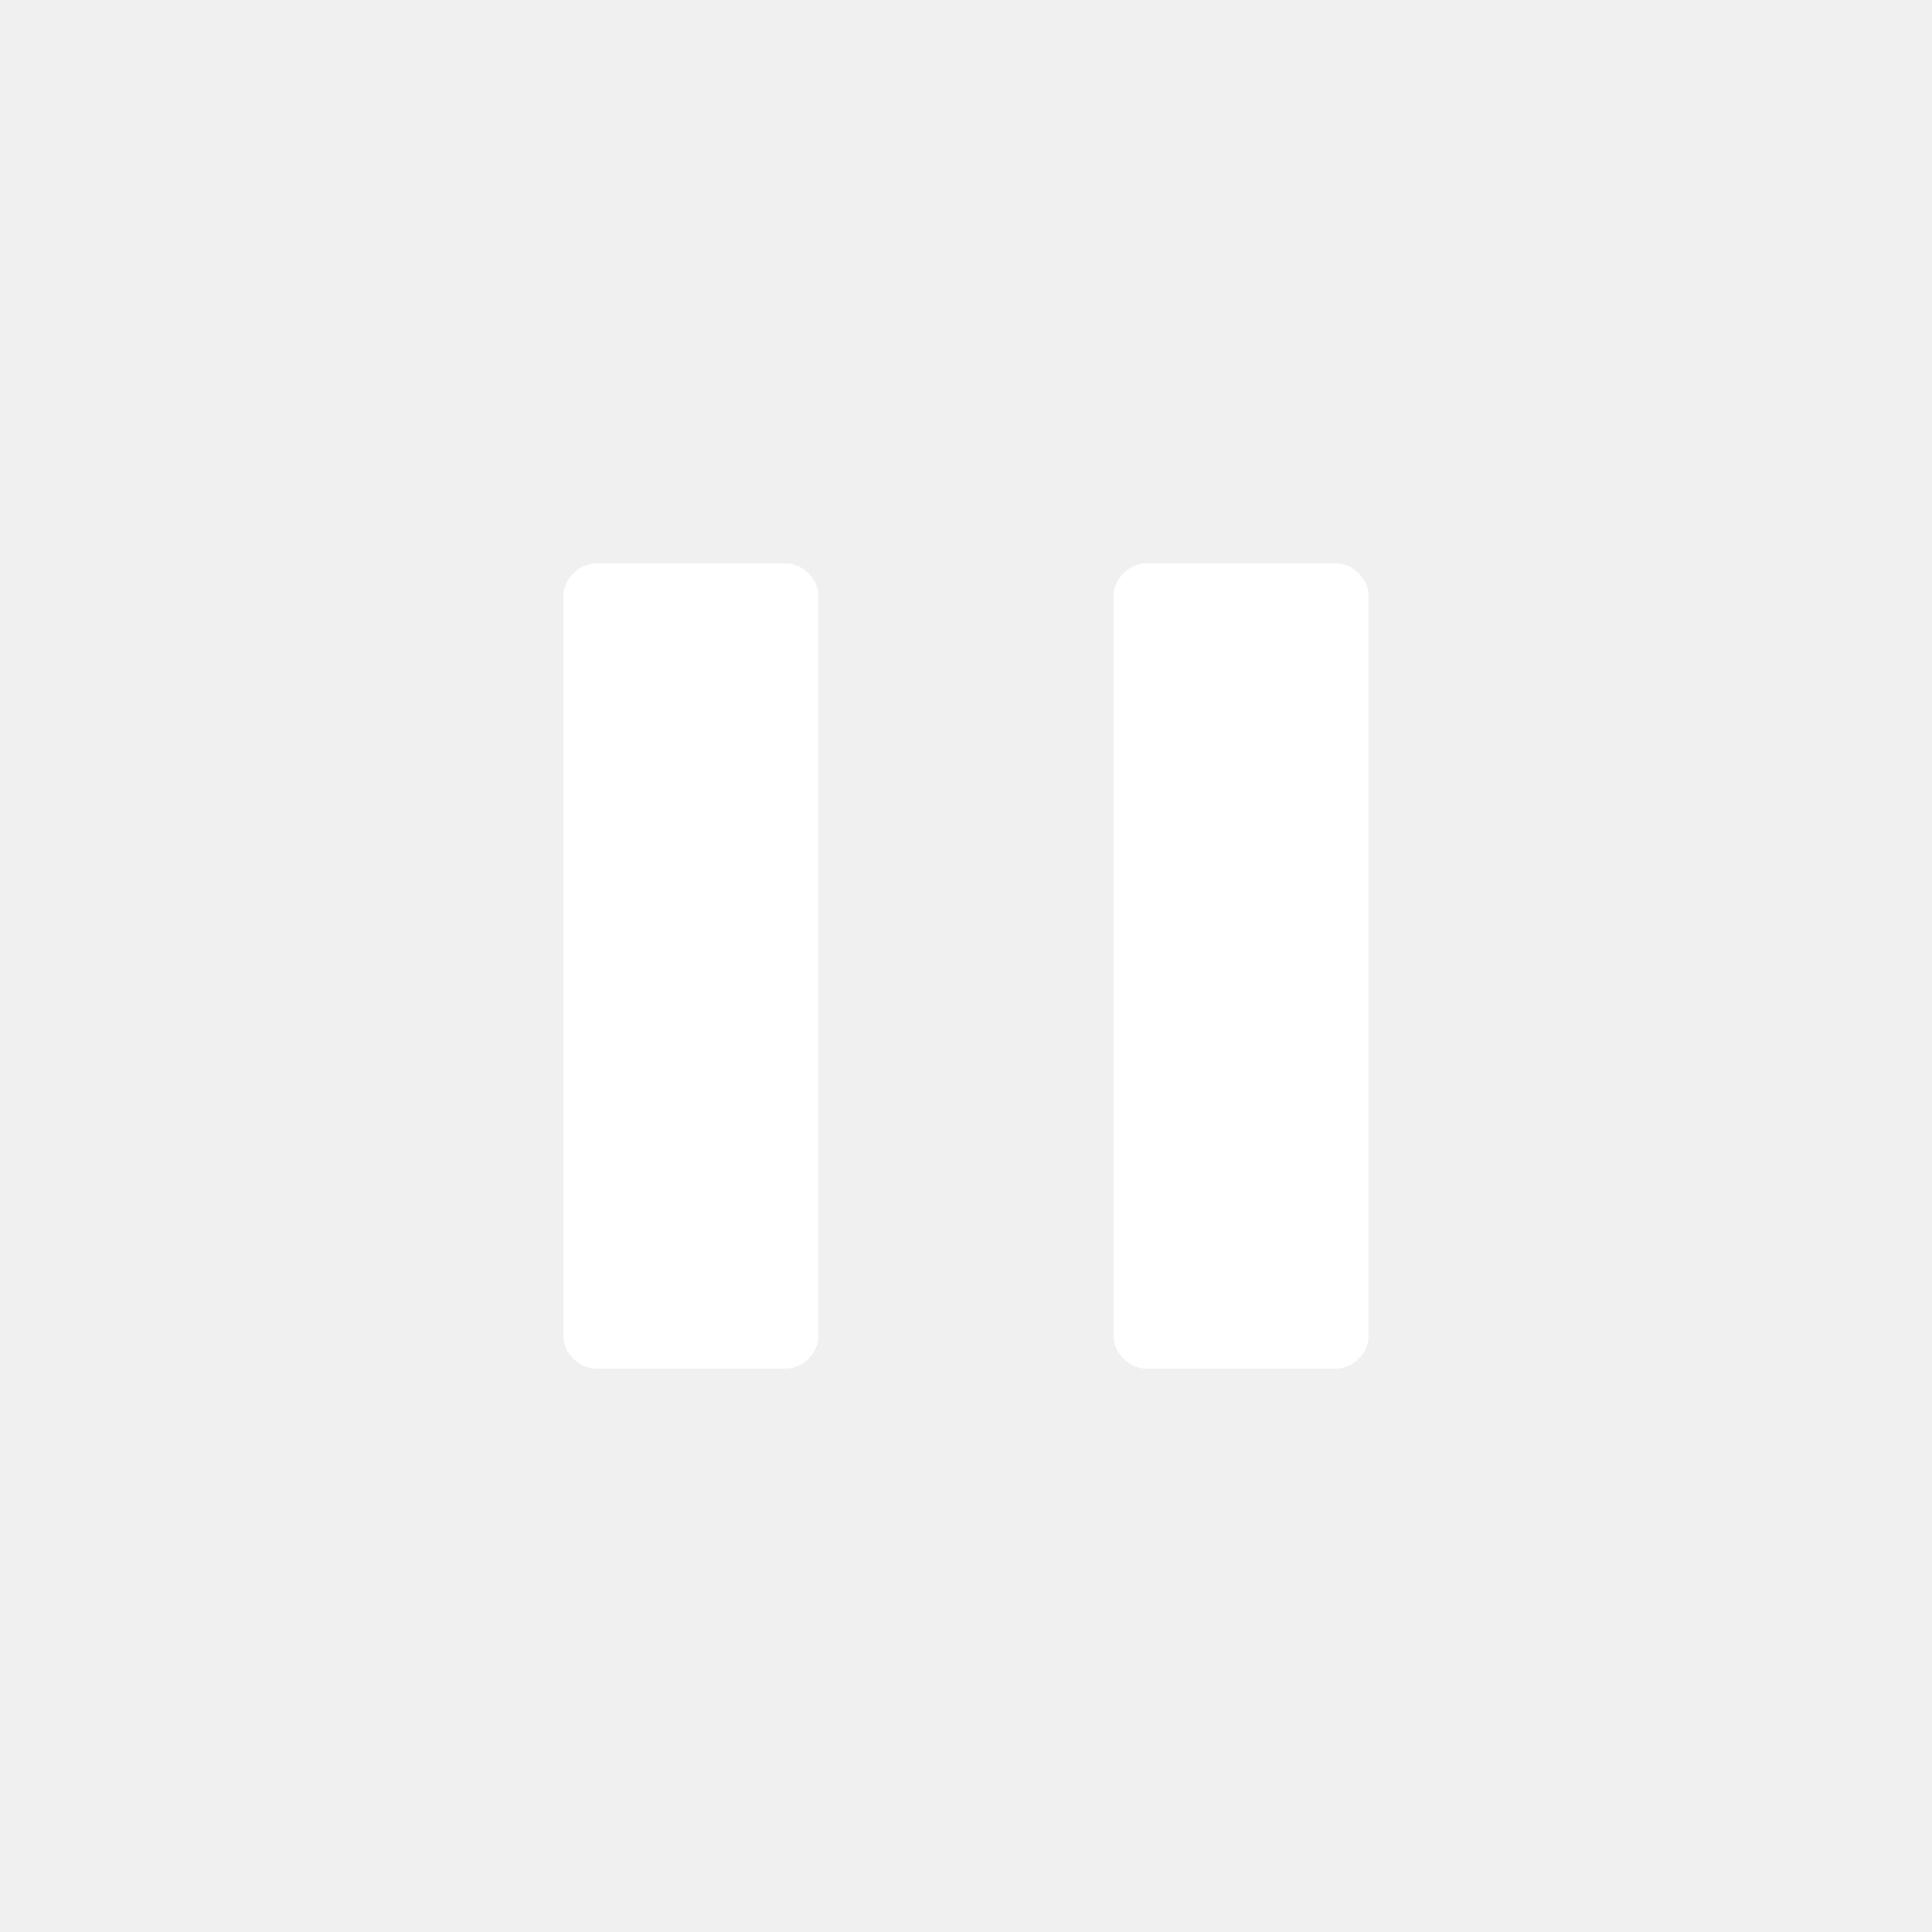
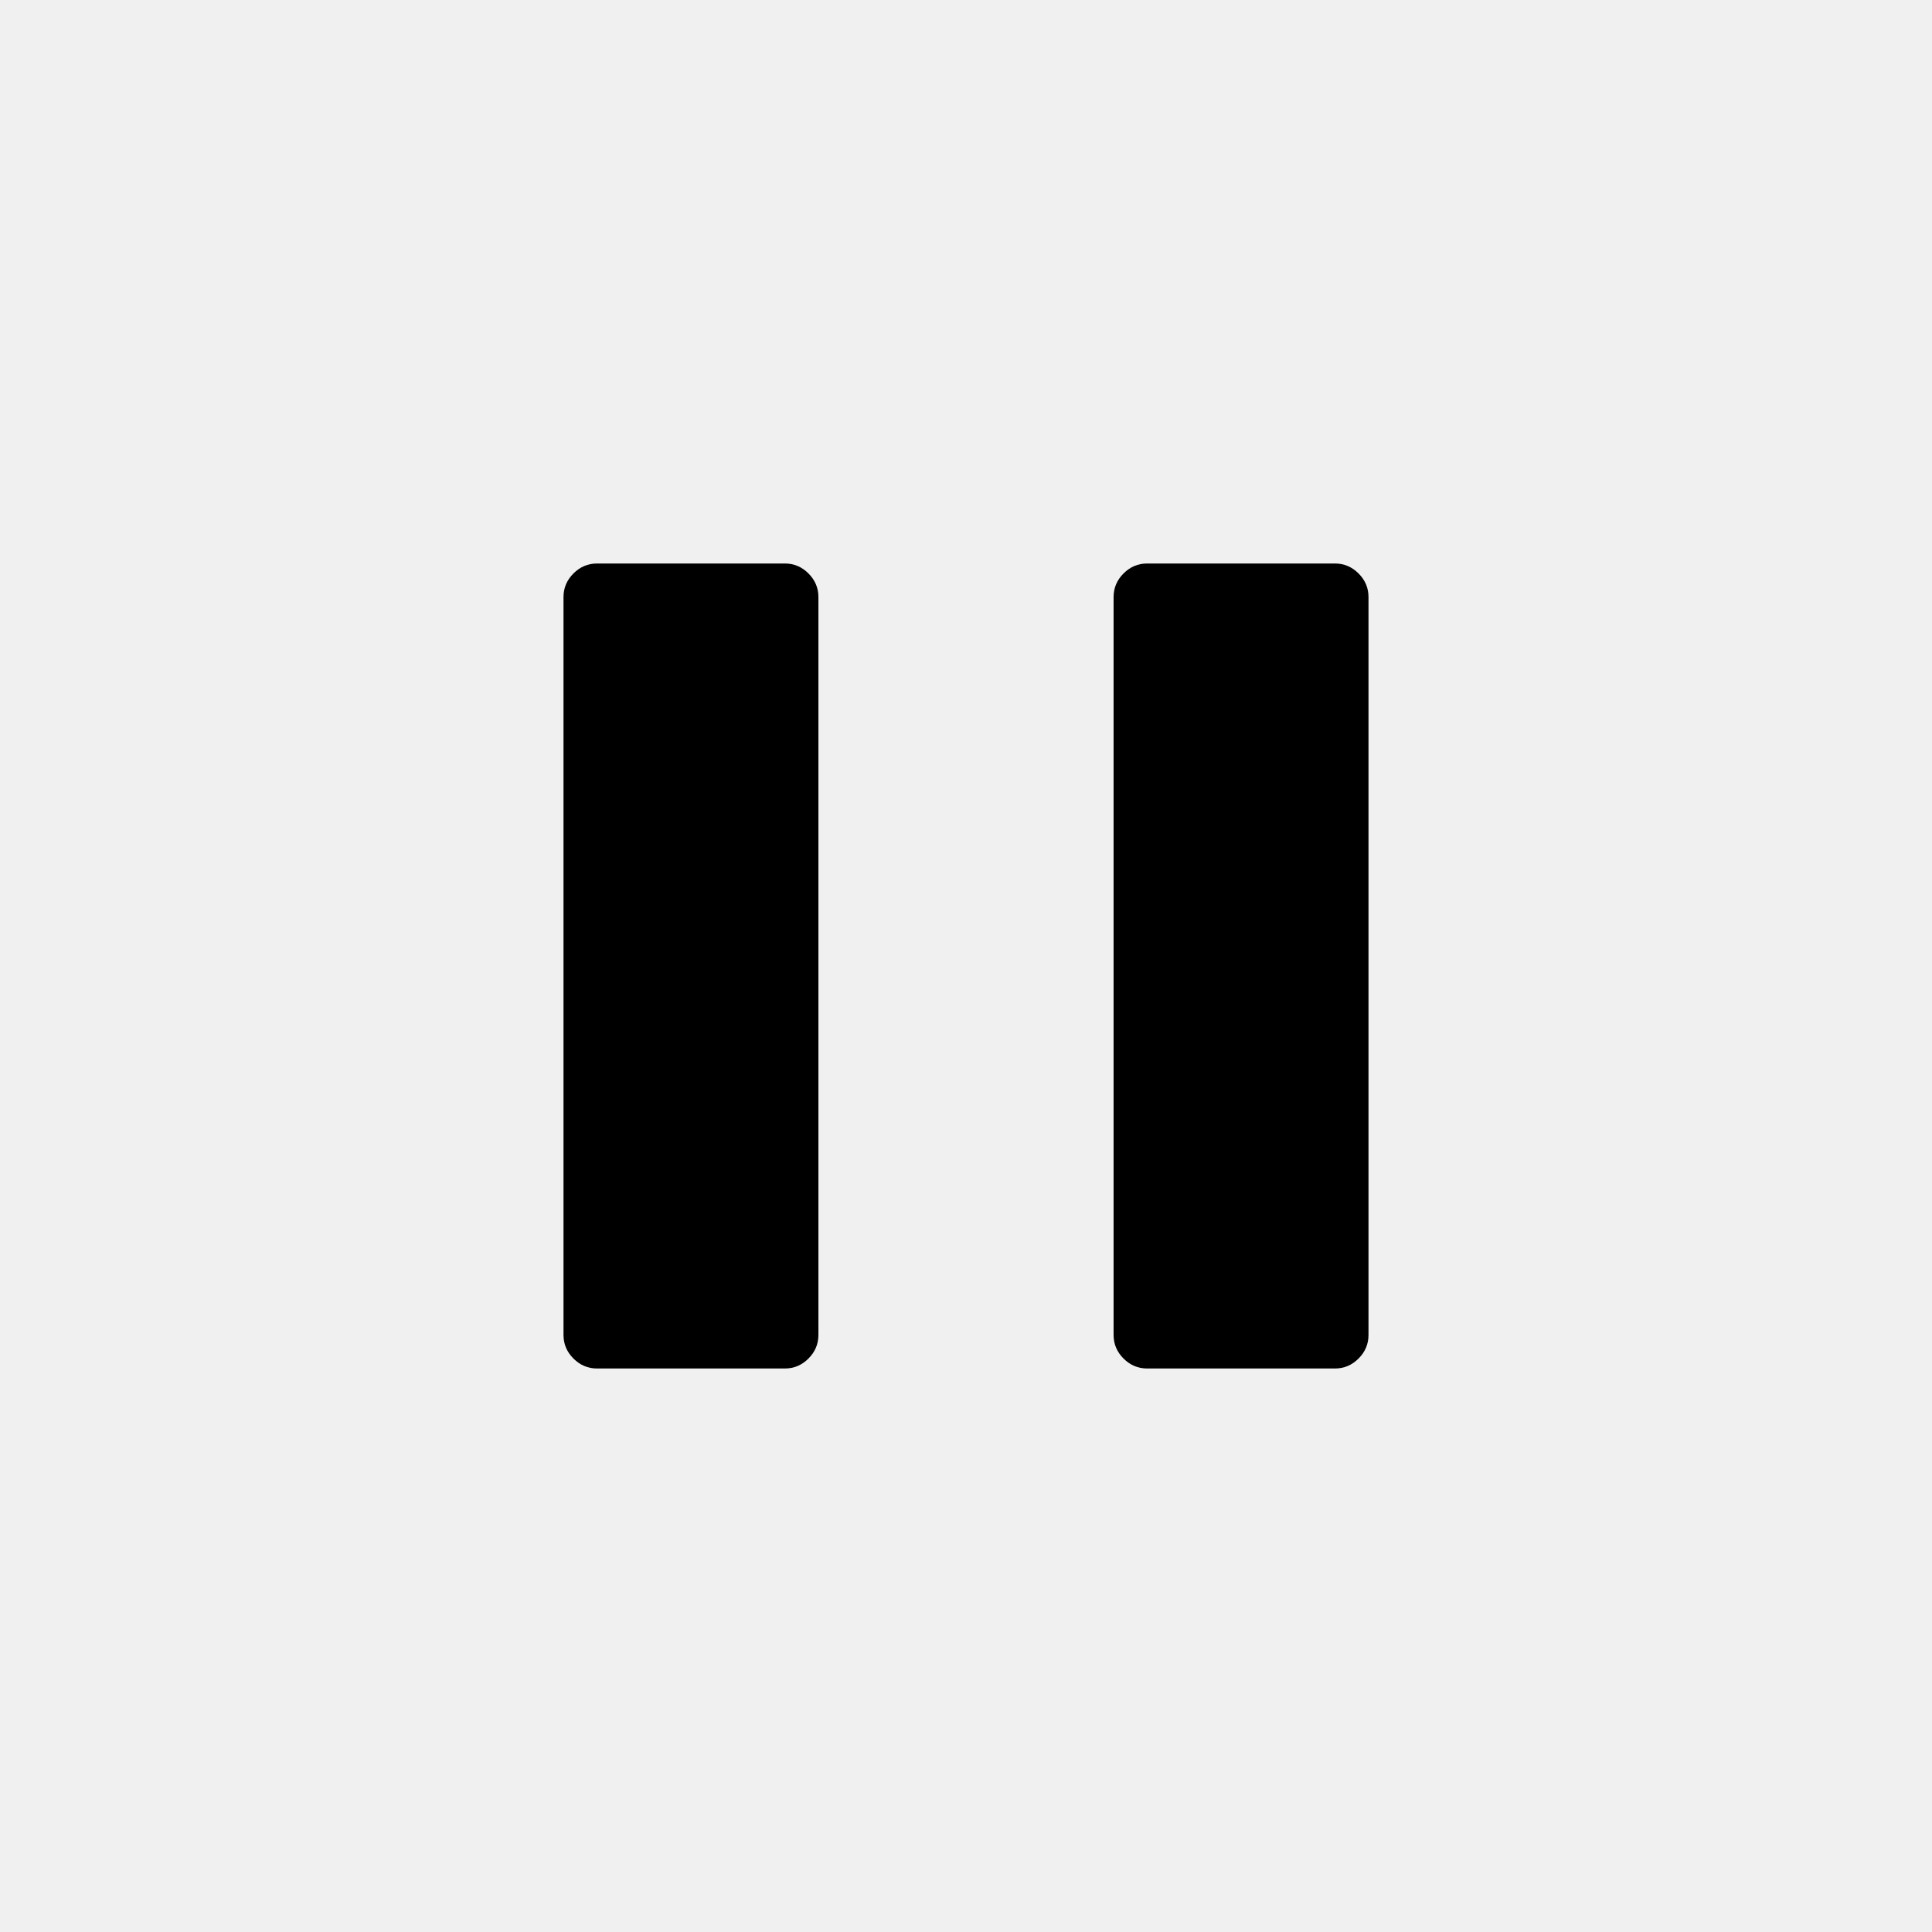
- <svg xmlns="http://www.w3.org/2000/svg" xmlns:xlink="http://www.w3.org/1999/xlink" width="120px" height="120px" viewBox="0 0 120 120" version="1.1">
-   <defs>
-     <path d="M85,37.083 L85,82.917 C85,83.481 84.794,83.969 84.382,84.382 C83.969,84.794 83.481,85 82.917,85 L71.25,85 C70.686,85 70.197,84.794 69.785,84.382 C69.373,83.969 69.167,83.481 69.167,82.917 L69.167,37.083 C69.167,36.519 69.373,36.031 69.785,35.618 C70.197,35.206 70.686,35 71.25,35 L82.917,35 C83.481,35 83.969,35.206 84.382,35.618 C84.794,36.031 85,36.519 85,37.083 Z M50.833,37.083 L50.833,82.917 C50.833,83.481 50.627,83.969 50.215,84.382 C49.803,84.794 49.314,85 48.75,85 L37.083,85 C36.519,85 36.031,84.794 35.618,84.382 C35.206,83.969 35,83.481 35,82.917 L35,37.083 C35,36.519 35.206,36.031 35.618,35.618 C36.031,35.206 36.519,35 37.083,35 L48.75,35 C49.314,35 49.803,35.206 50.215,35.618 C50.627,36.031 50.833,36.519 50.833,37.083 Z" id="path-1" />
-   </defs>
-   <g id="Icons" stroke="none" stroke-width="1" fill="none" fill-rule="evenodd">
-     <g id="Icon/Pause">
-       <mask id="mask-2" fill="white">
-         <use xlink:href="#path-1" />
-       </mask>
-       <use fill="#FFFFFF" xlink:href="#path-1" />
-       <g id="Color-alias/Icons/Icon-Light" mask="url(#mask-2)" fill="#FFFFFF">
-         <g id="Color/White">
-           <rect id="Sample" x="0" y="0" width="120" height="120" />
-         </g>
-       </g>
+ <svg xmlns="http://www.w3.org/2000/svg" width="120px" height="120px" viewBox="0 0 120 120" version="1.1">
+   <defs />
+   <g id="Icons-for-Github" stroke="none" stroke-width="1" fill="none" fill-rule="evenodd">
+     <g id="Icon/Pause" fill="#000000">
+       <path d="M85,37.083 L85,82.917 C85,83.481 84.794,83.969 84.382,84.382 C83.969,84.794 83.481,85 82.917,85 L71.25,85 C70.686,85 70.197,84.794 69.785,84.382 C69.373,83.969 69.167,83.481 69.167,82.917 L69.167,37.083 C69.167,36.519 69.373,36.031 69.785,35.618 C70.197,35.206 70.686,35 71.25,35 L82.917,35 C83.481,35 83.969,35.206 84.382,35.618 C84.794,36.031 85,36.519 85,37.083 Z M50.833,37.083 L50.833,82.917 C50.833,83.481 50.627,83.969 50.215,84.382 C49.803,84.794 49.314,85 48.75,85 L37.083,85 C36.519,85 36.031,84.794 35.618,84.382 C35.206,83.969 35,83.481 35,82.917 L35,37.083 C35,36.519 35.206,36.031 35.618,35.618 C36.031,35.206 36.519,35 37.083,35 L48.75,35 C49.314,35 49.803,35.206 50.215,35.618 C50.627,36.031 50.833,36.519 50.833,37.083 Z" />
    </g>
  </g>
</svg>
